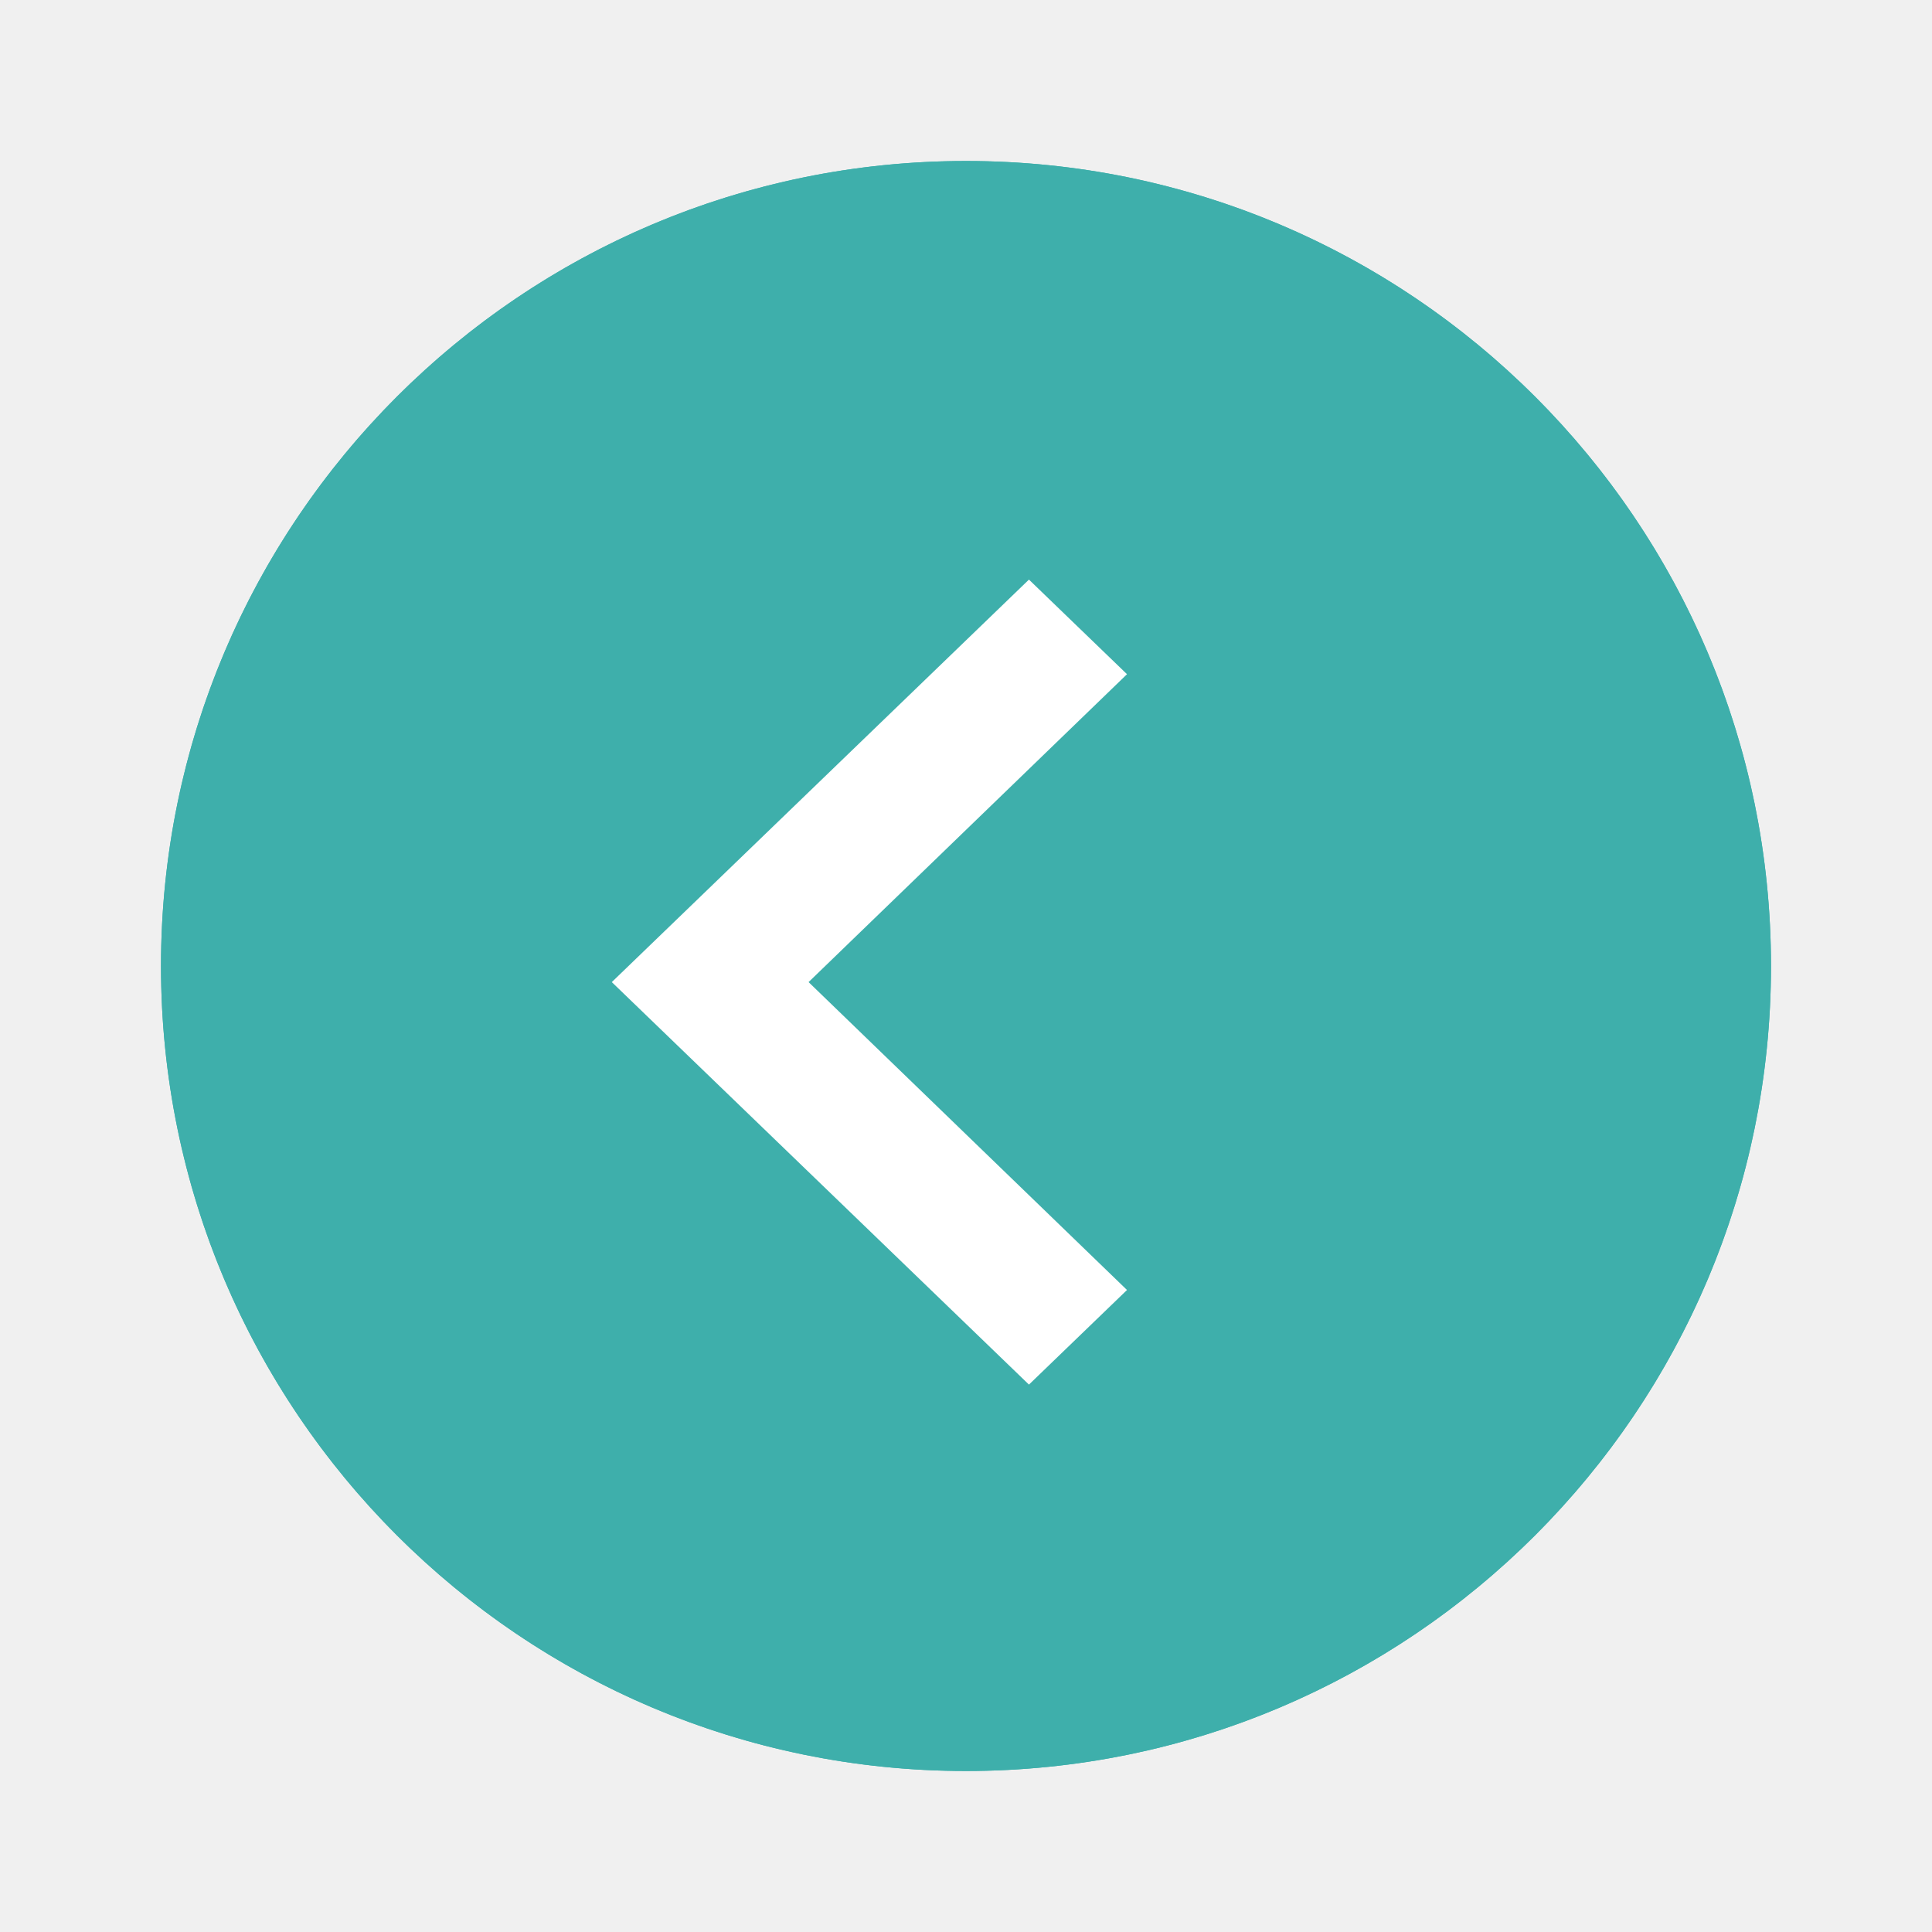
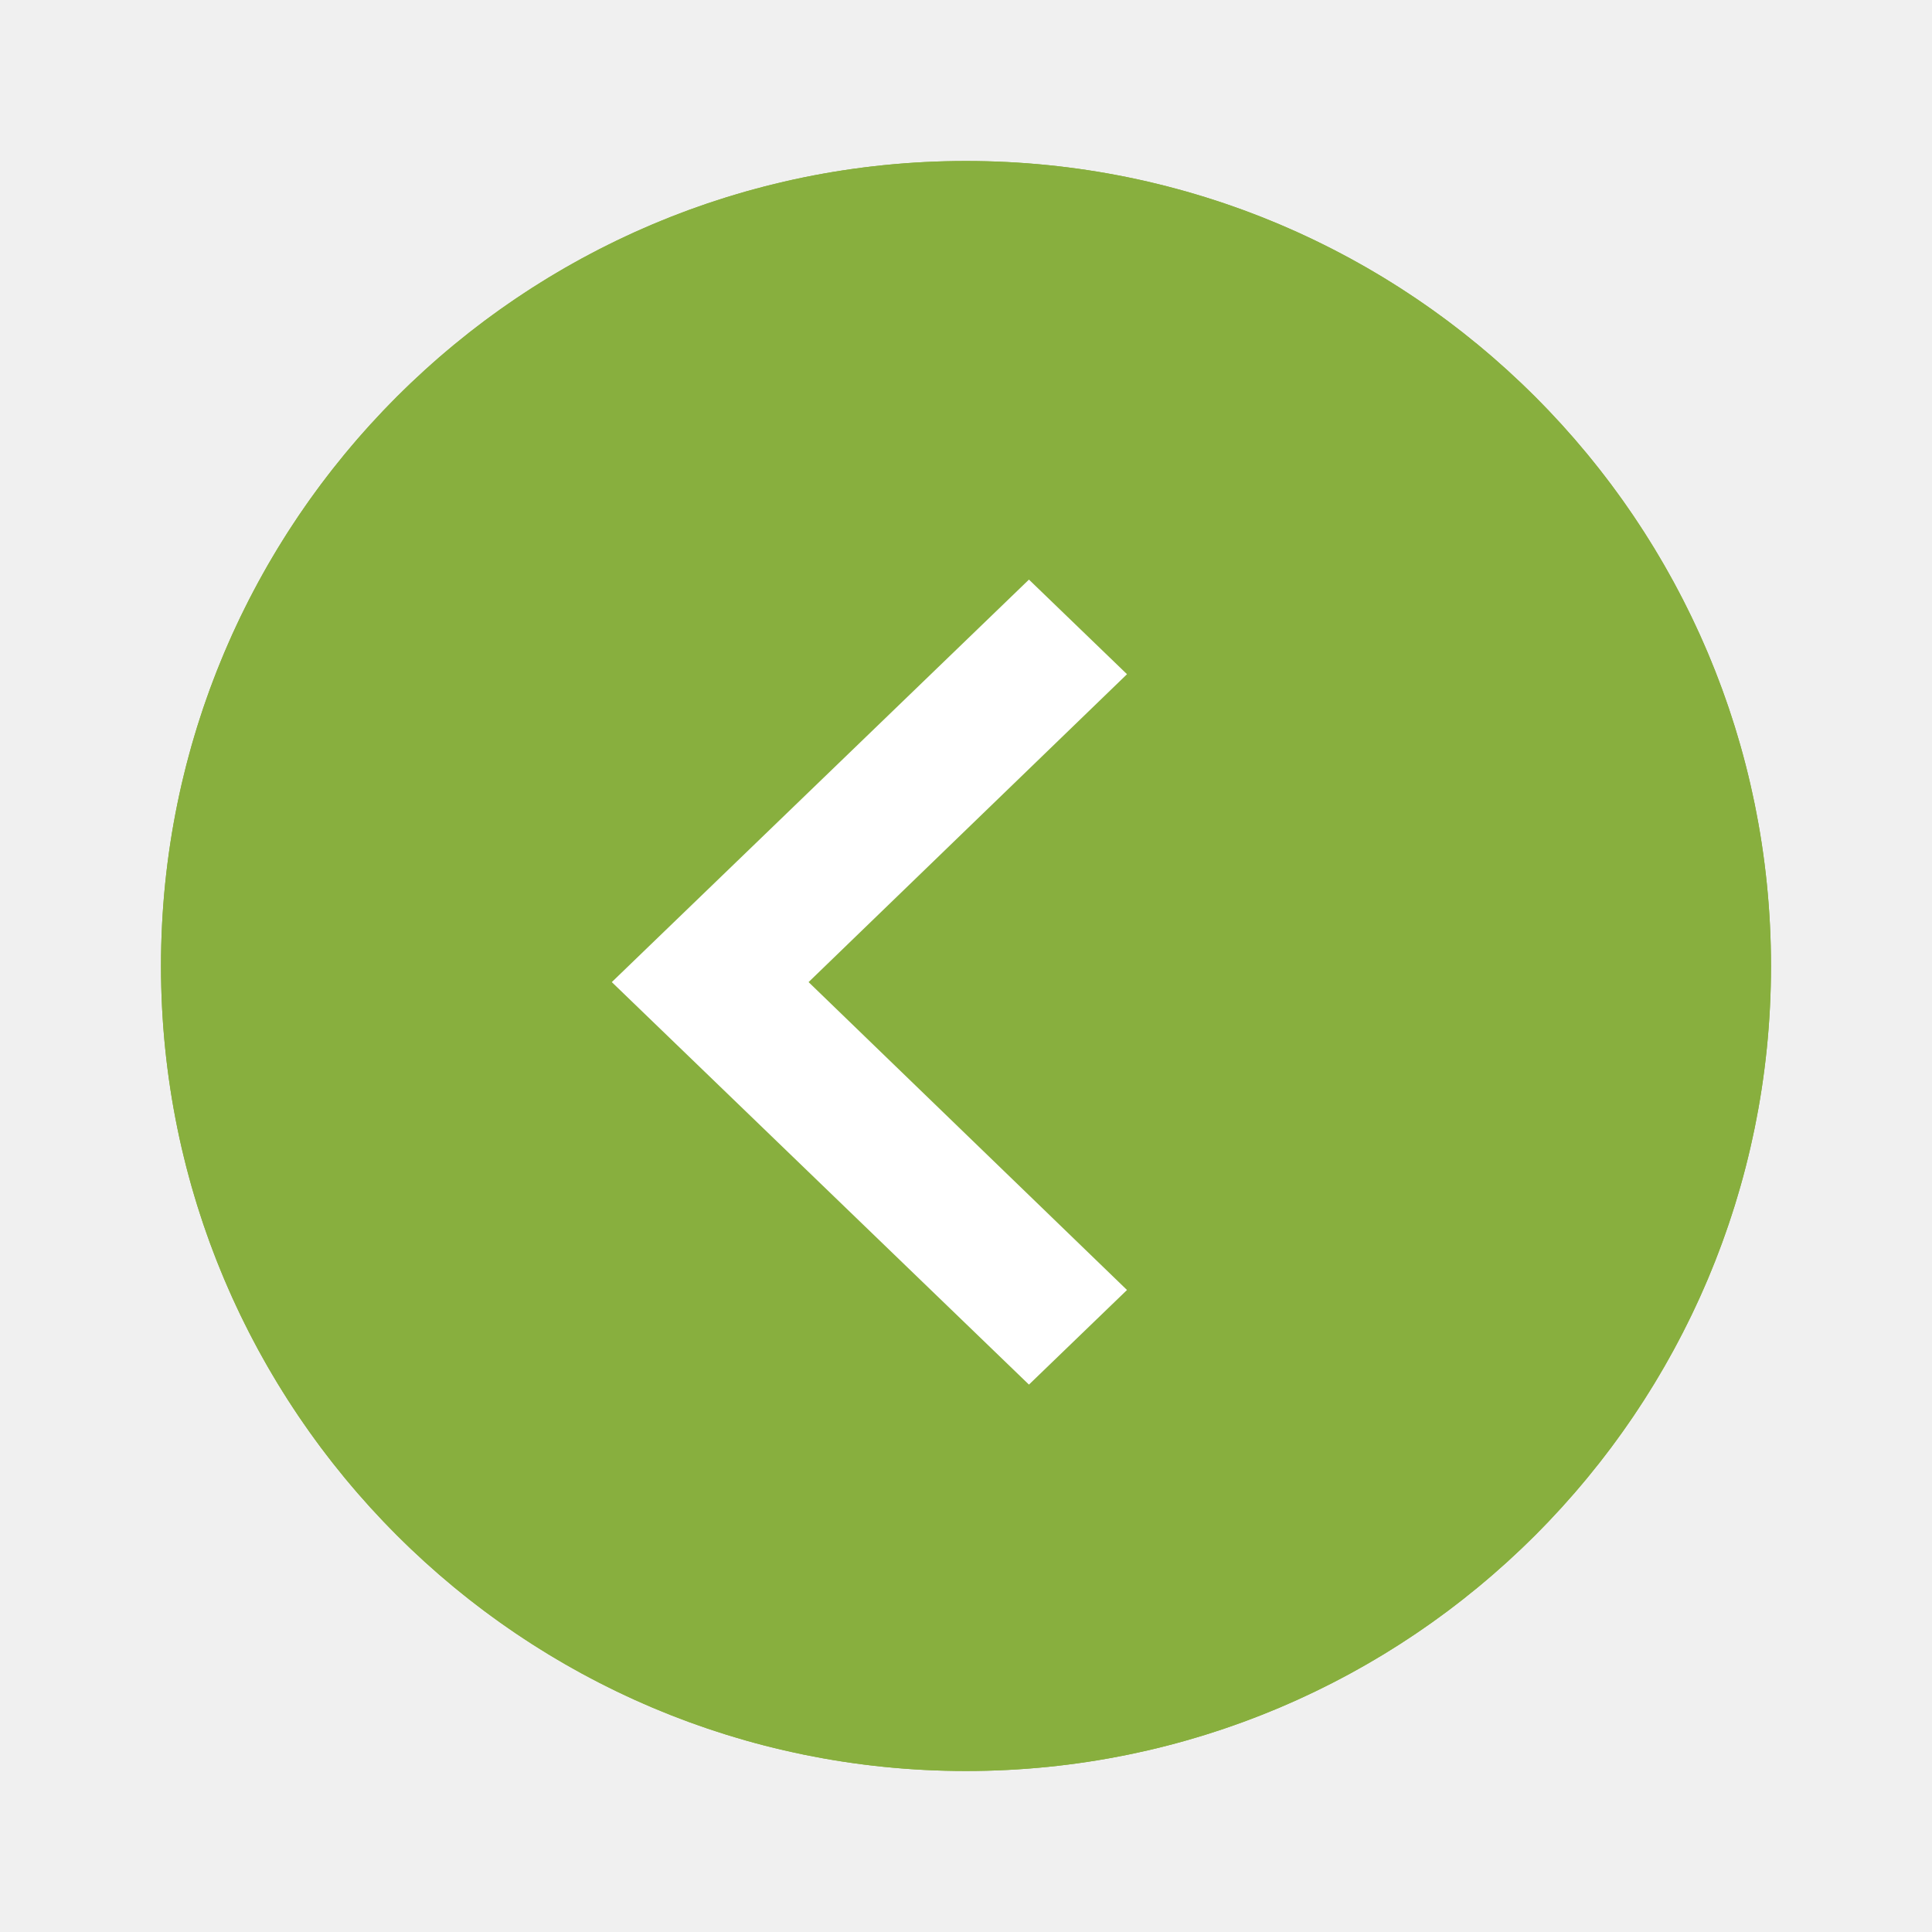
<svg xmlns="http://www.w3.org/2000/svg" xmlns:xlink="http://www.w3.org/1999/xlink" width="60px" height="60px" viewBox="0 0 60 60" version="1.1">
  <defs>
    <circle id="path-1" cx="25" cy="25" r="25" />
  </defs>
  <g id="circular_arrow_icon_v2" stroke="none" stroke-width="1" fill="none" fill-rule="evenodd">
    <g id="Group" transform="translate(5, 5)">
      <g id="Oval-2">
-         <use fill="#3eafab" fill-rule="evenodd" xlink:href="#path-1" />
-         <circle stroke="#3eafab" stroke-width="4" cx="25" cy="25" r="23" />
+         <use fill="#88af3e" fill-rule="evenodd" xlink:href="#path-1" />
+         <circle stroke="#88af3e" stroke-width="4" cx="25" cy="25" r="23" />
      </g>
      <polygon id="Shape" fill="#FFFFFF" fill-rule="nonzero" points="18 35.062 27.889 25.5 18 15.938 21.045 13 34 25.5 21.045 38" transform="translate(48, 0) scale(-1, 1)" />
    </g>
  </g>
</svg>
